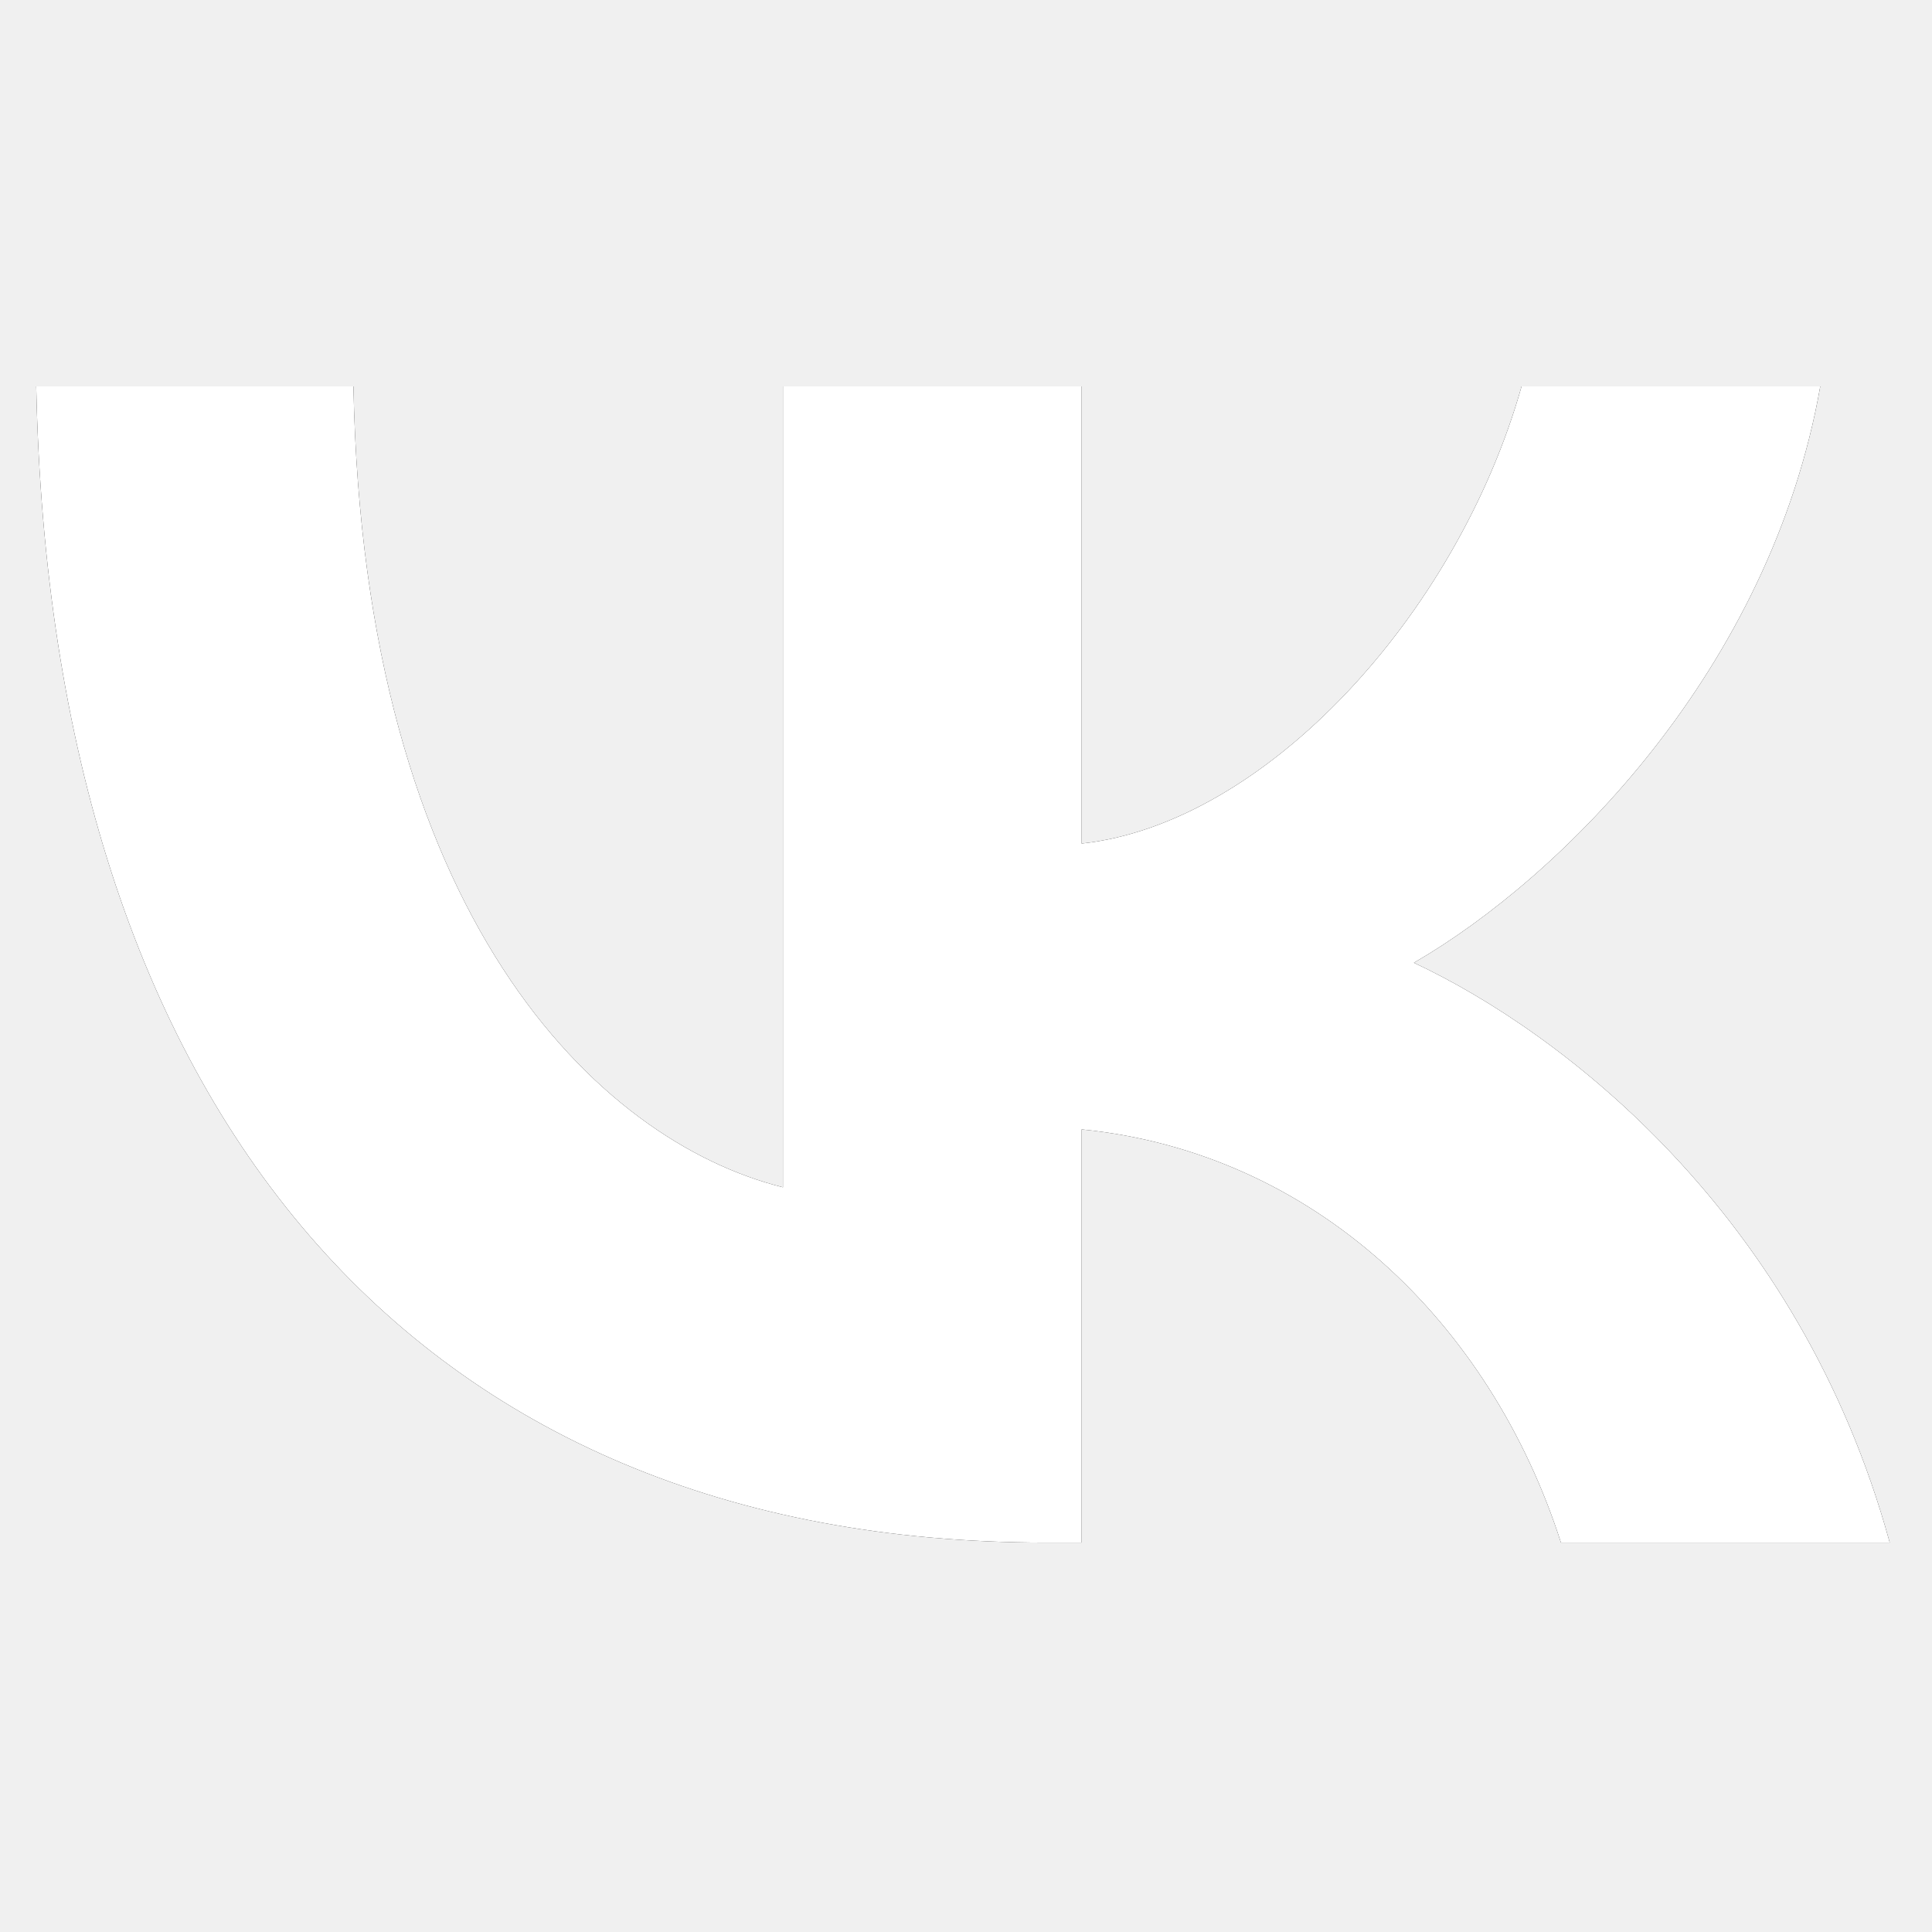
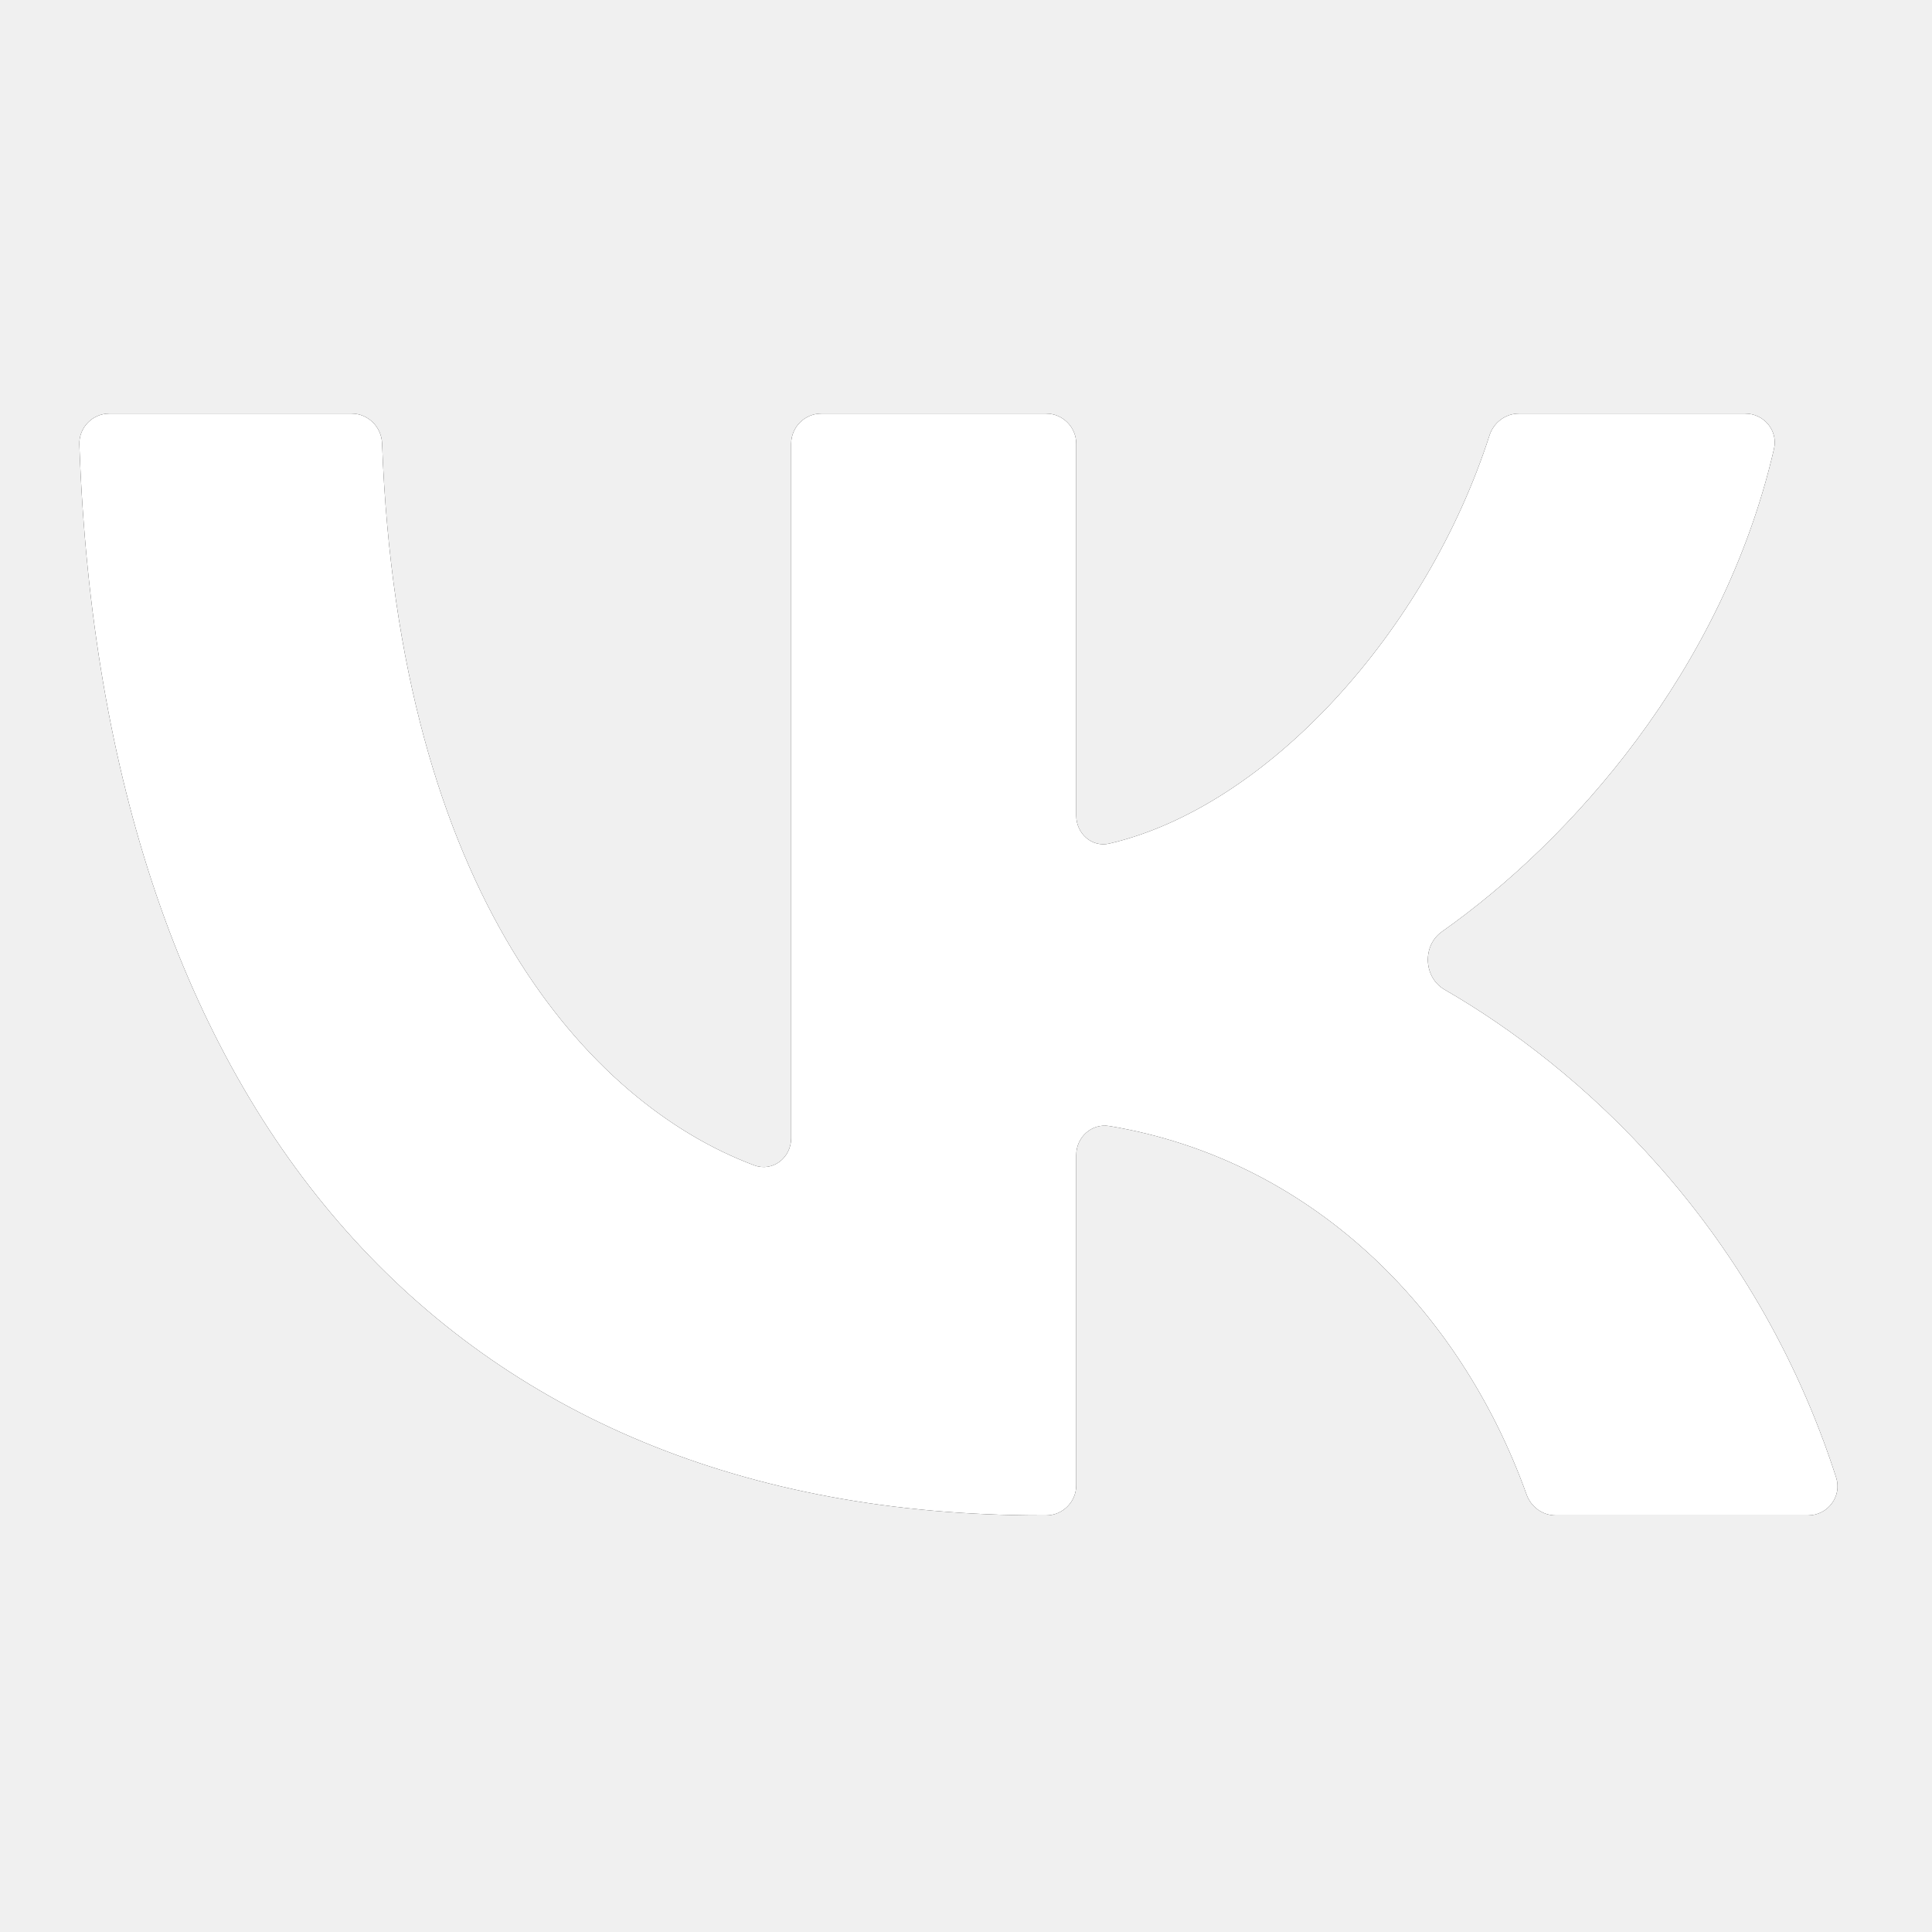
<svg xmlns="http://www.w3.org/2000/svg" width="640" height="640" viewBox="0 0 640 640" fill="none">
-   <path fill-rule="evenodd" clip-rule="evenodd" d="M12 128C16.986 367.231 136.641 511 346.421 511H358.312V374.132C435.397 381.8 493.687 438.157 517.081 511H626C596.086 402.119 517.463 341.928 468.373 318.925C517.463 290.555 586.495 221.546 602.986 128H504.038C482.561 203.91 418.906 272.919 358.312 279.436V128H259.362V393.301C198 377.966 120.533 303.59 117.082 128H12Z" fill="black" />
-   <path d="M12 128C16.986 367.231 136.641 511 346.421 511H358.312V374.132C435.397 381.8 493.687 438.157 517.081 511H626C596.086 402.119 517.463 341.928 468.373 318.925C517.463 290.555 586.495 221.546 602.986 128H504.038C482.561 203.91 418.906 272.919 358.312 279.436V128H259.362V393.301C198 377.966 120.533 303.59 117.082 128H12Z" fill="white" />
+   <path fill-rule="evenodd" clip-rule="evenodd" d="M36.211 137C30.606 137 26.09 141.67 26.291 147.271C34.229 369.097 147.982 502 345.17 502H346.519C352.042 502 356.519 497.523 356.519 492V382.607C356.519 376.693 361.639 372.047 367.473 373.014C433.201 383.912 483.218 432.479 505.701 495.099C507.168 499.187 510.993 502 515.336 502H598.877C605.48 502 610.267 495.692 608.239 489.408C580.983 404.941 522.729 353.285 478.536 327.826C471.53 323.79 471.072 313.262 477.68 308.603C520.127 278.675 570.718 222.281 587.659 148.689C589.054 142.63 584.333 137 578.115 137H503.16C498.687 137 494.781 139.978 493.409 144.235C472.501 209.144 419.913 267.238 367.486 279.447C361.695 280.795 356.519 276.133 356.519 270.188V147C356.519 141.477 352.042 137 346.519 137H272.082C266.559 137 262.082 141.477 262.082 147V377.031C262.082 383.535 255.97 388.306 249.876 386.031C194.933 365.518 132.102 295.948 126.569 146.865C126.367 141.422 121.931 137 116.484 137H36.211Z" fill="black" />
+   <path d="M36.211 137C30.606 137 26.09 141.67 26.291 147.271C34.229 369.097 147.982 502 345.17 502H346.519C352.042 502 356.519 497.523 356.519 492V382.607C356.519 376.693 361.639 372.047 367.473 373.014C433.201 383.912 483.218 432.479 505.701 495.099C507.168 499.187 510.993 502 515.336 502H598.877C605.48 502 610.267 495.692 608.239 489.408C580.983 404.941 522.729 353.285 478.536 327.826C471.53 323.79 471.072 313.262 477.68 308.603C520.127 278.675 570.718 222.281 587.659 148.689C589.054 142.63 584.333 137 578.115 137H503.16C498.687 137 494.781 139.978 493.409 144.235C472.501 209.144 419.913 267.238 367.486 279.447C361.695 280.795 356.519 276.133 356.519 270.188V147C356.519 141.477 352.042 137 346.519 137H272.082C266.559 137 262.082 141.477 262.082 147V377.031C262.082 383.535 255.97 388.306 249.876 386.031C194.933 365.518 132.102 295.948 126.569 146.865C126.367 141.422 121.931 137 116.484 137H36.211Z" fill="white" />
</svg>
